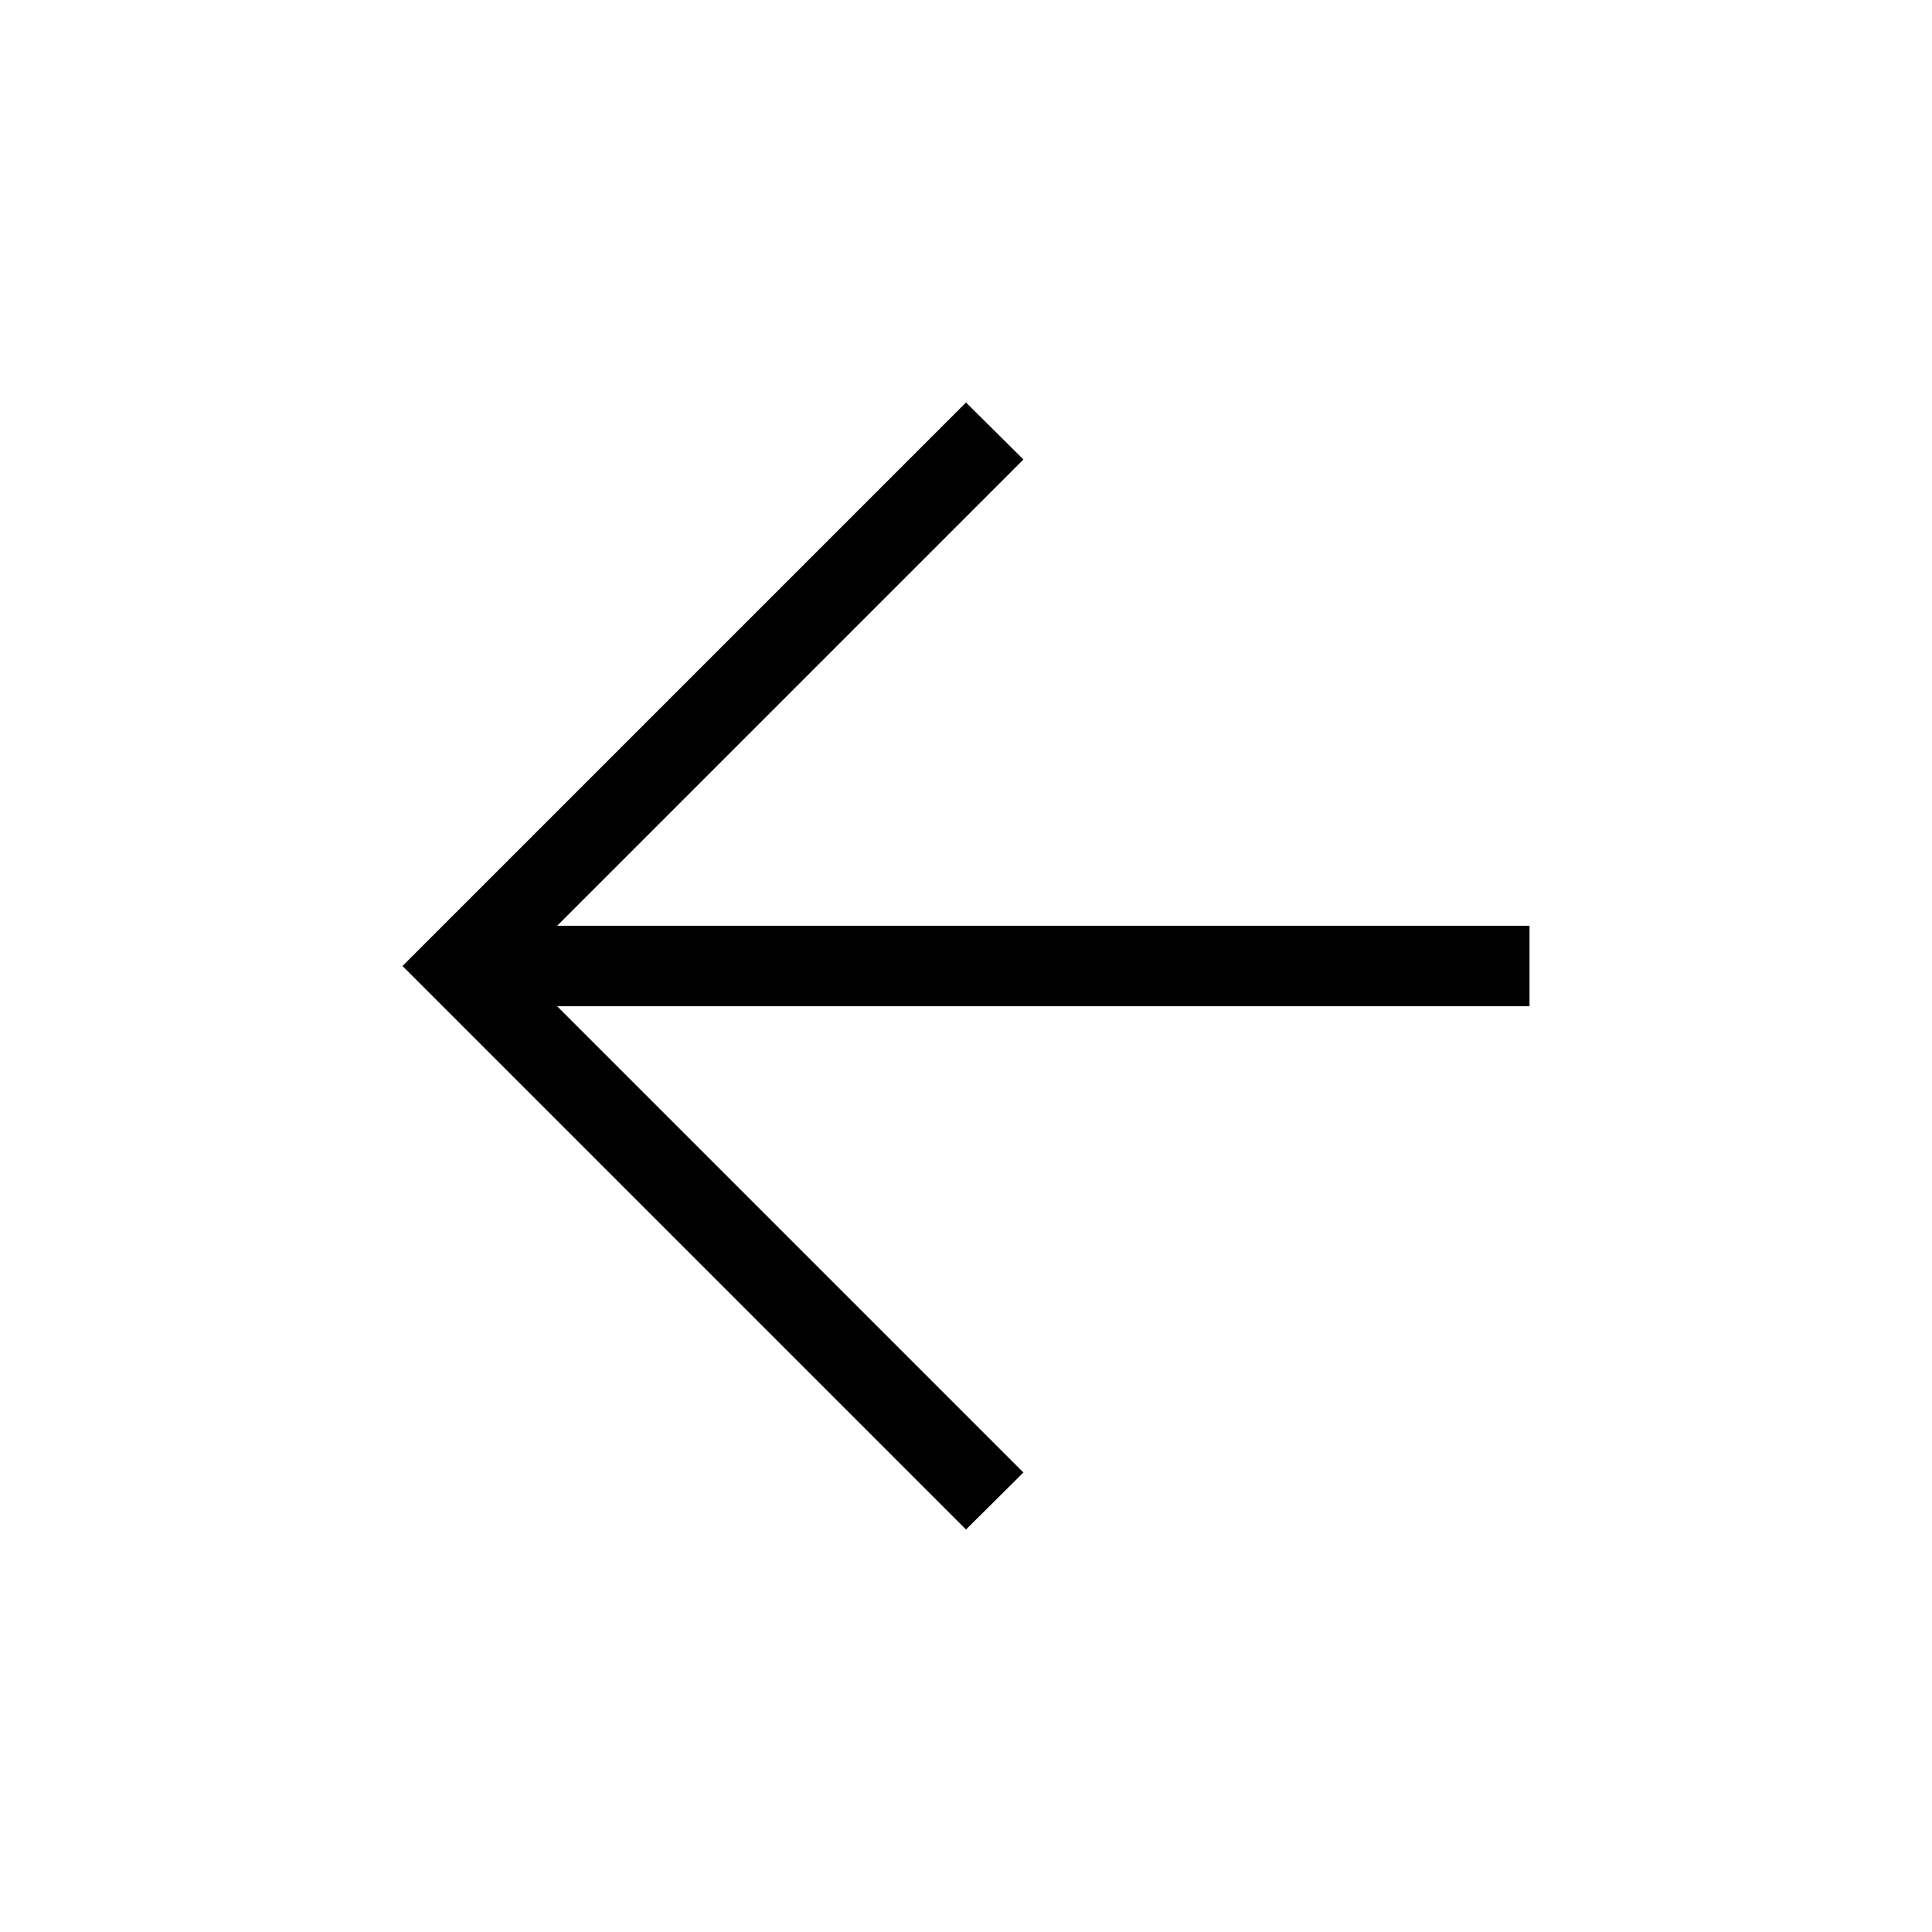
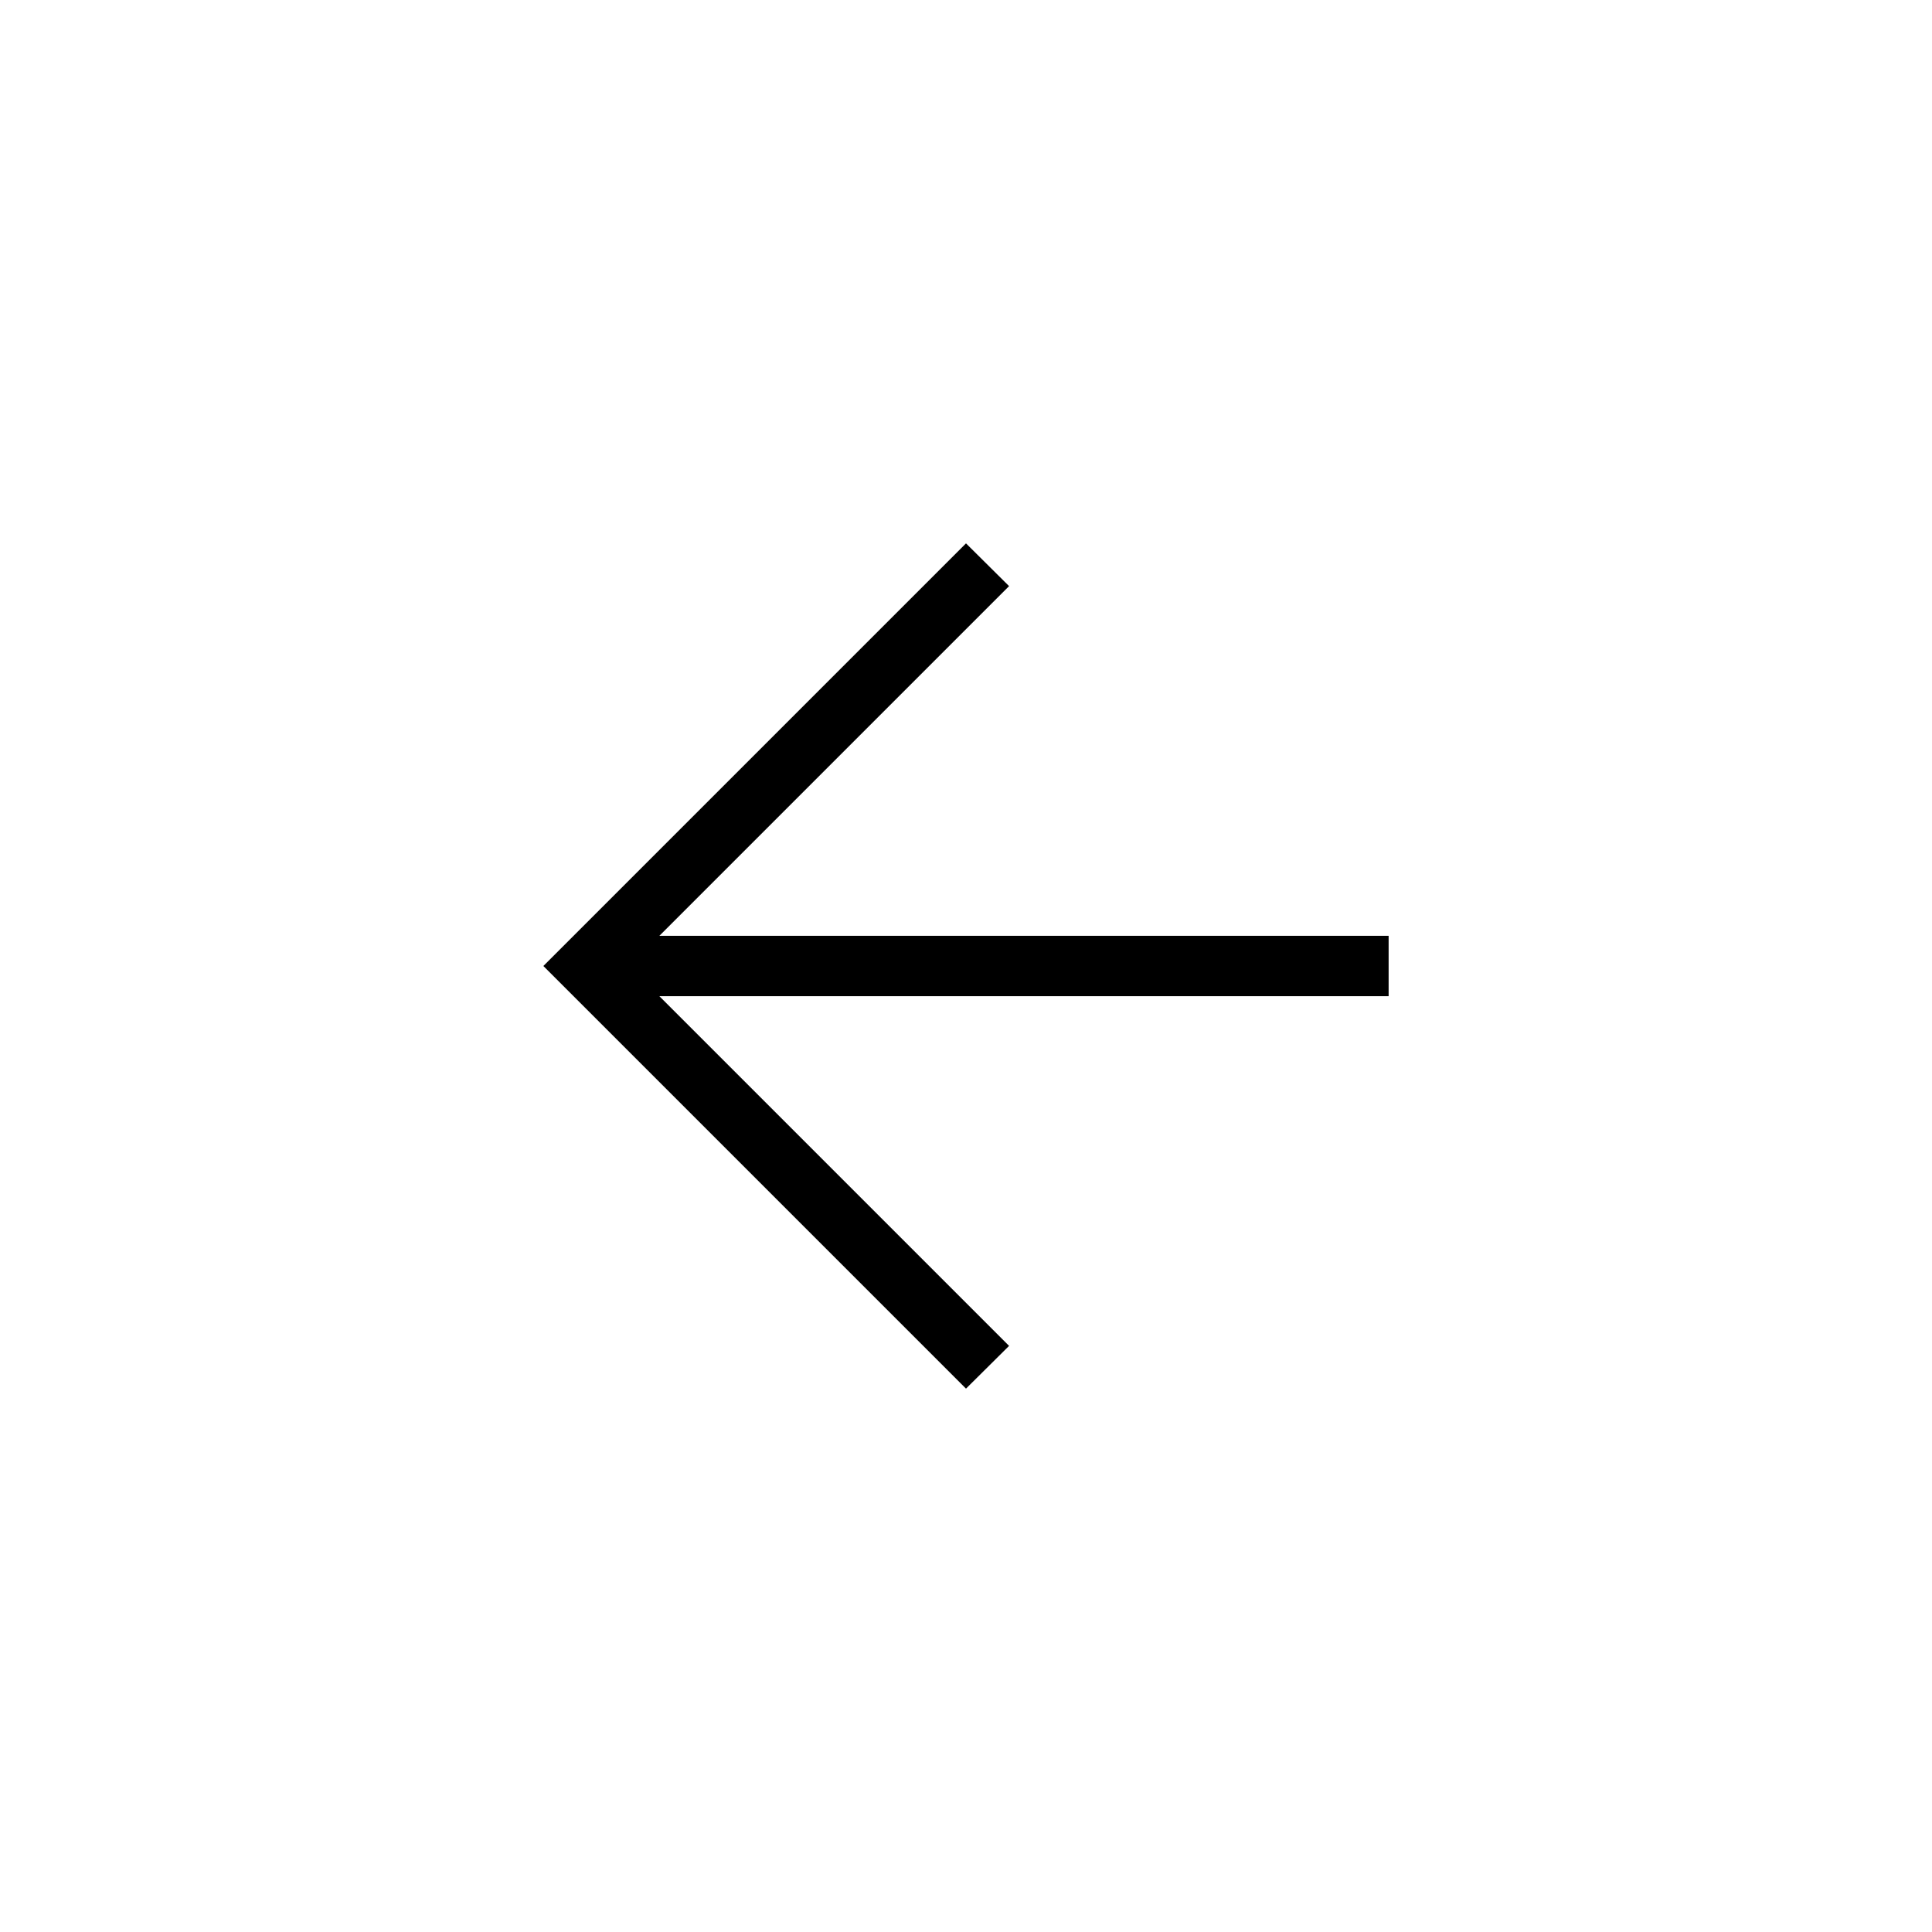
- <svg xmlns="http://www.w3.org/2000/svg" width="18" height="18" viewBox="0 0 18 18" fill="none">
+ <svg xmlns="http://www.w3.org/2000/svg" width="18" height="18" viewBox="-3 -3 24 24" fill="none">
  <path d="M5.191 9.375L9.535 13.719L9 14.25L3.75 9L9 3.75L9.535 4.281L5.191 8.625H14.25V9.375H5.191Z" fill="currentColor" />
</svg>
